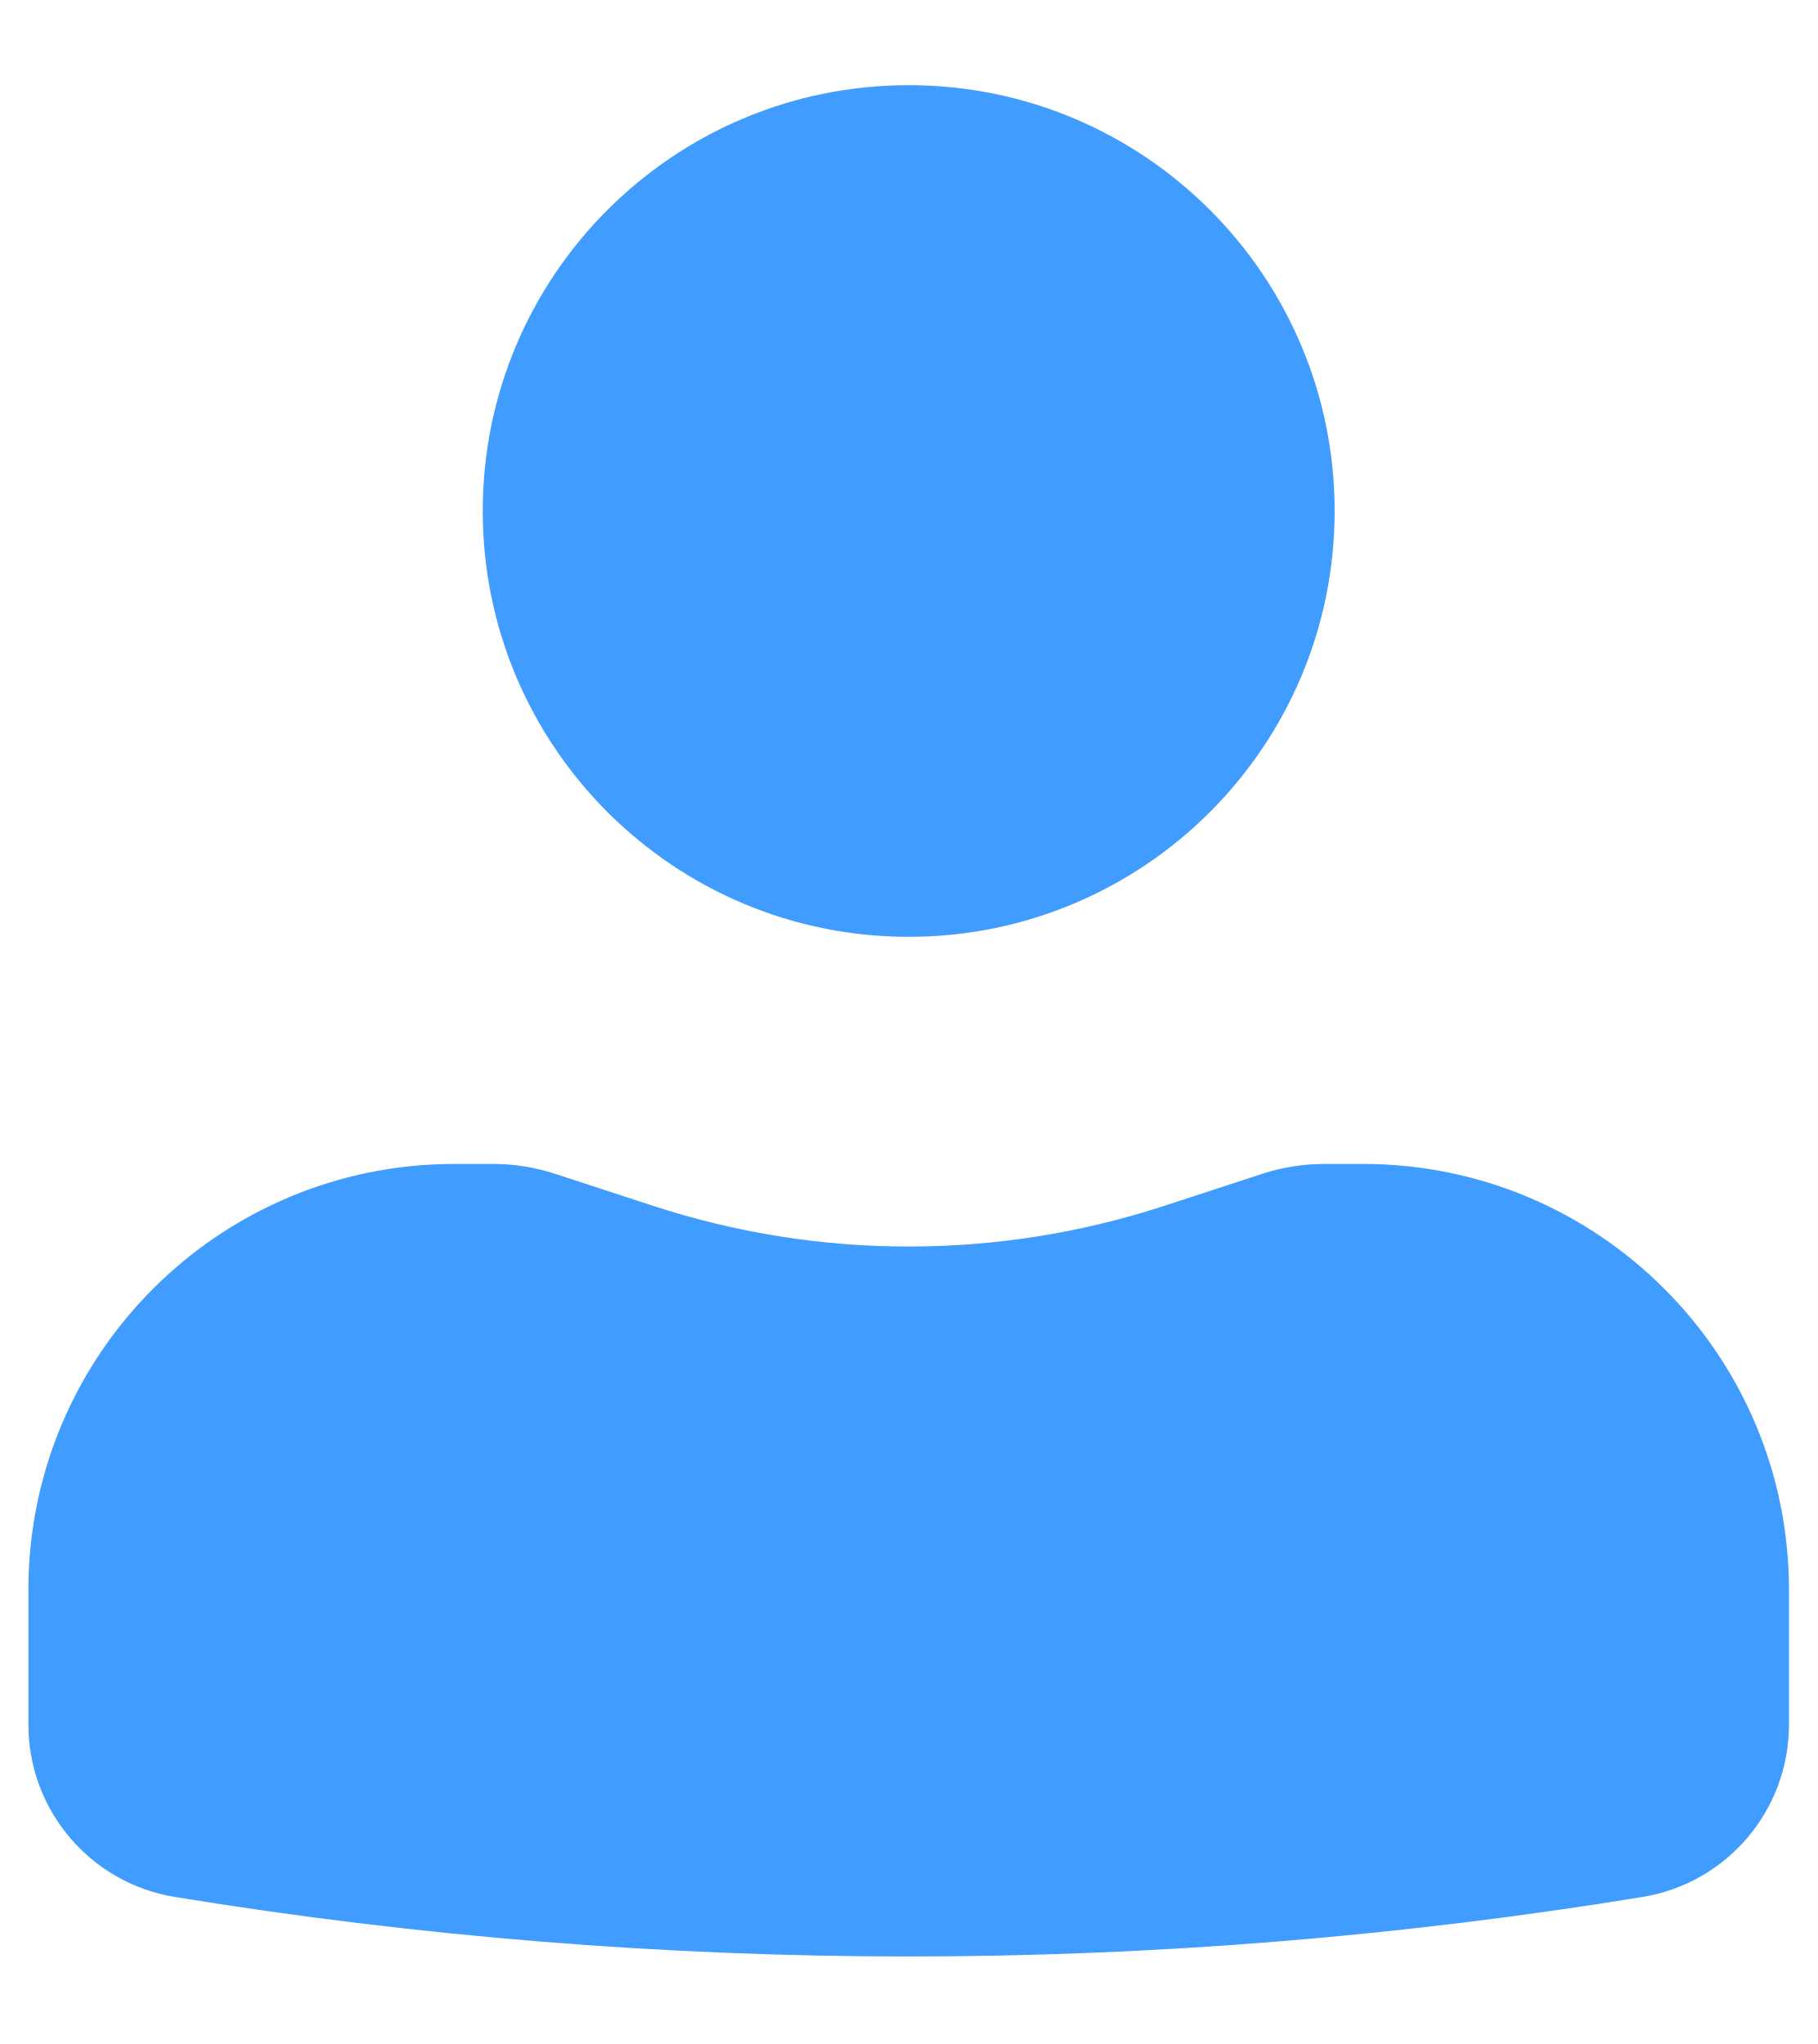
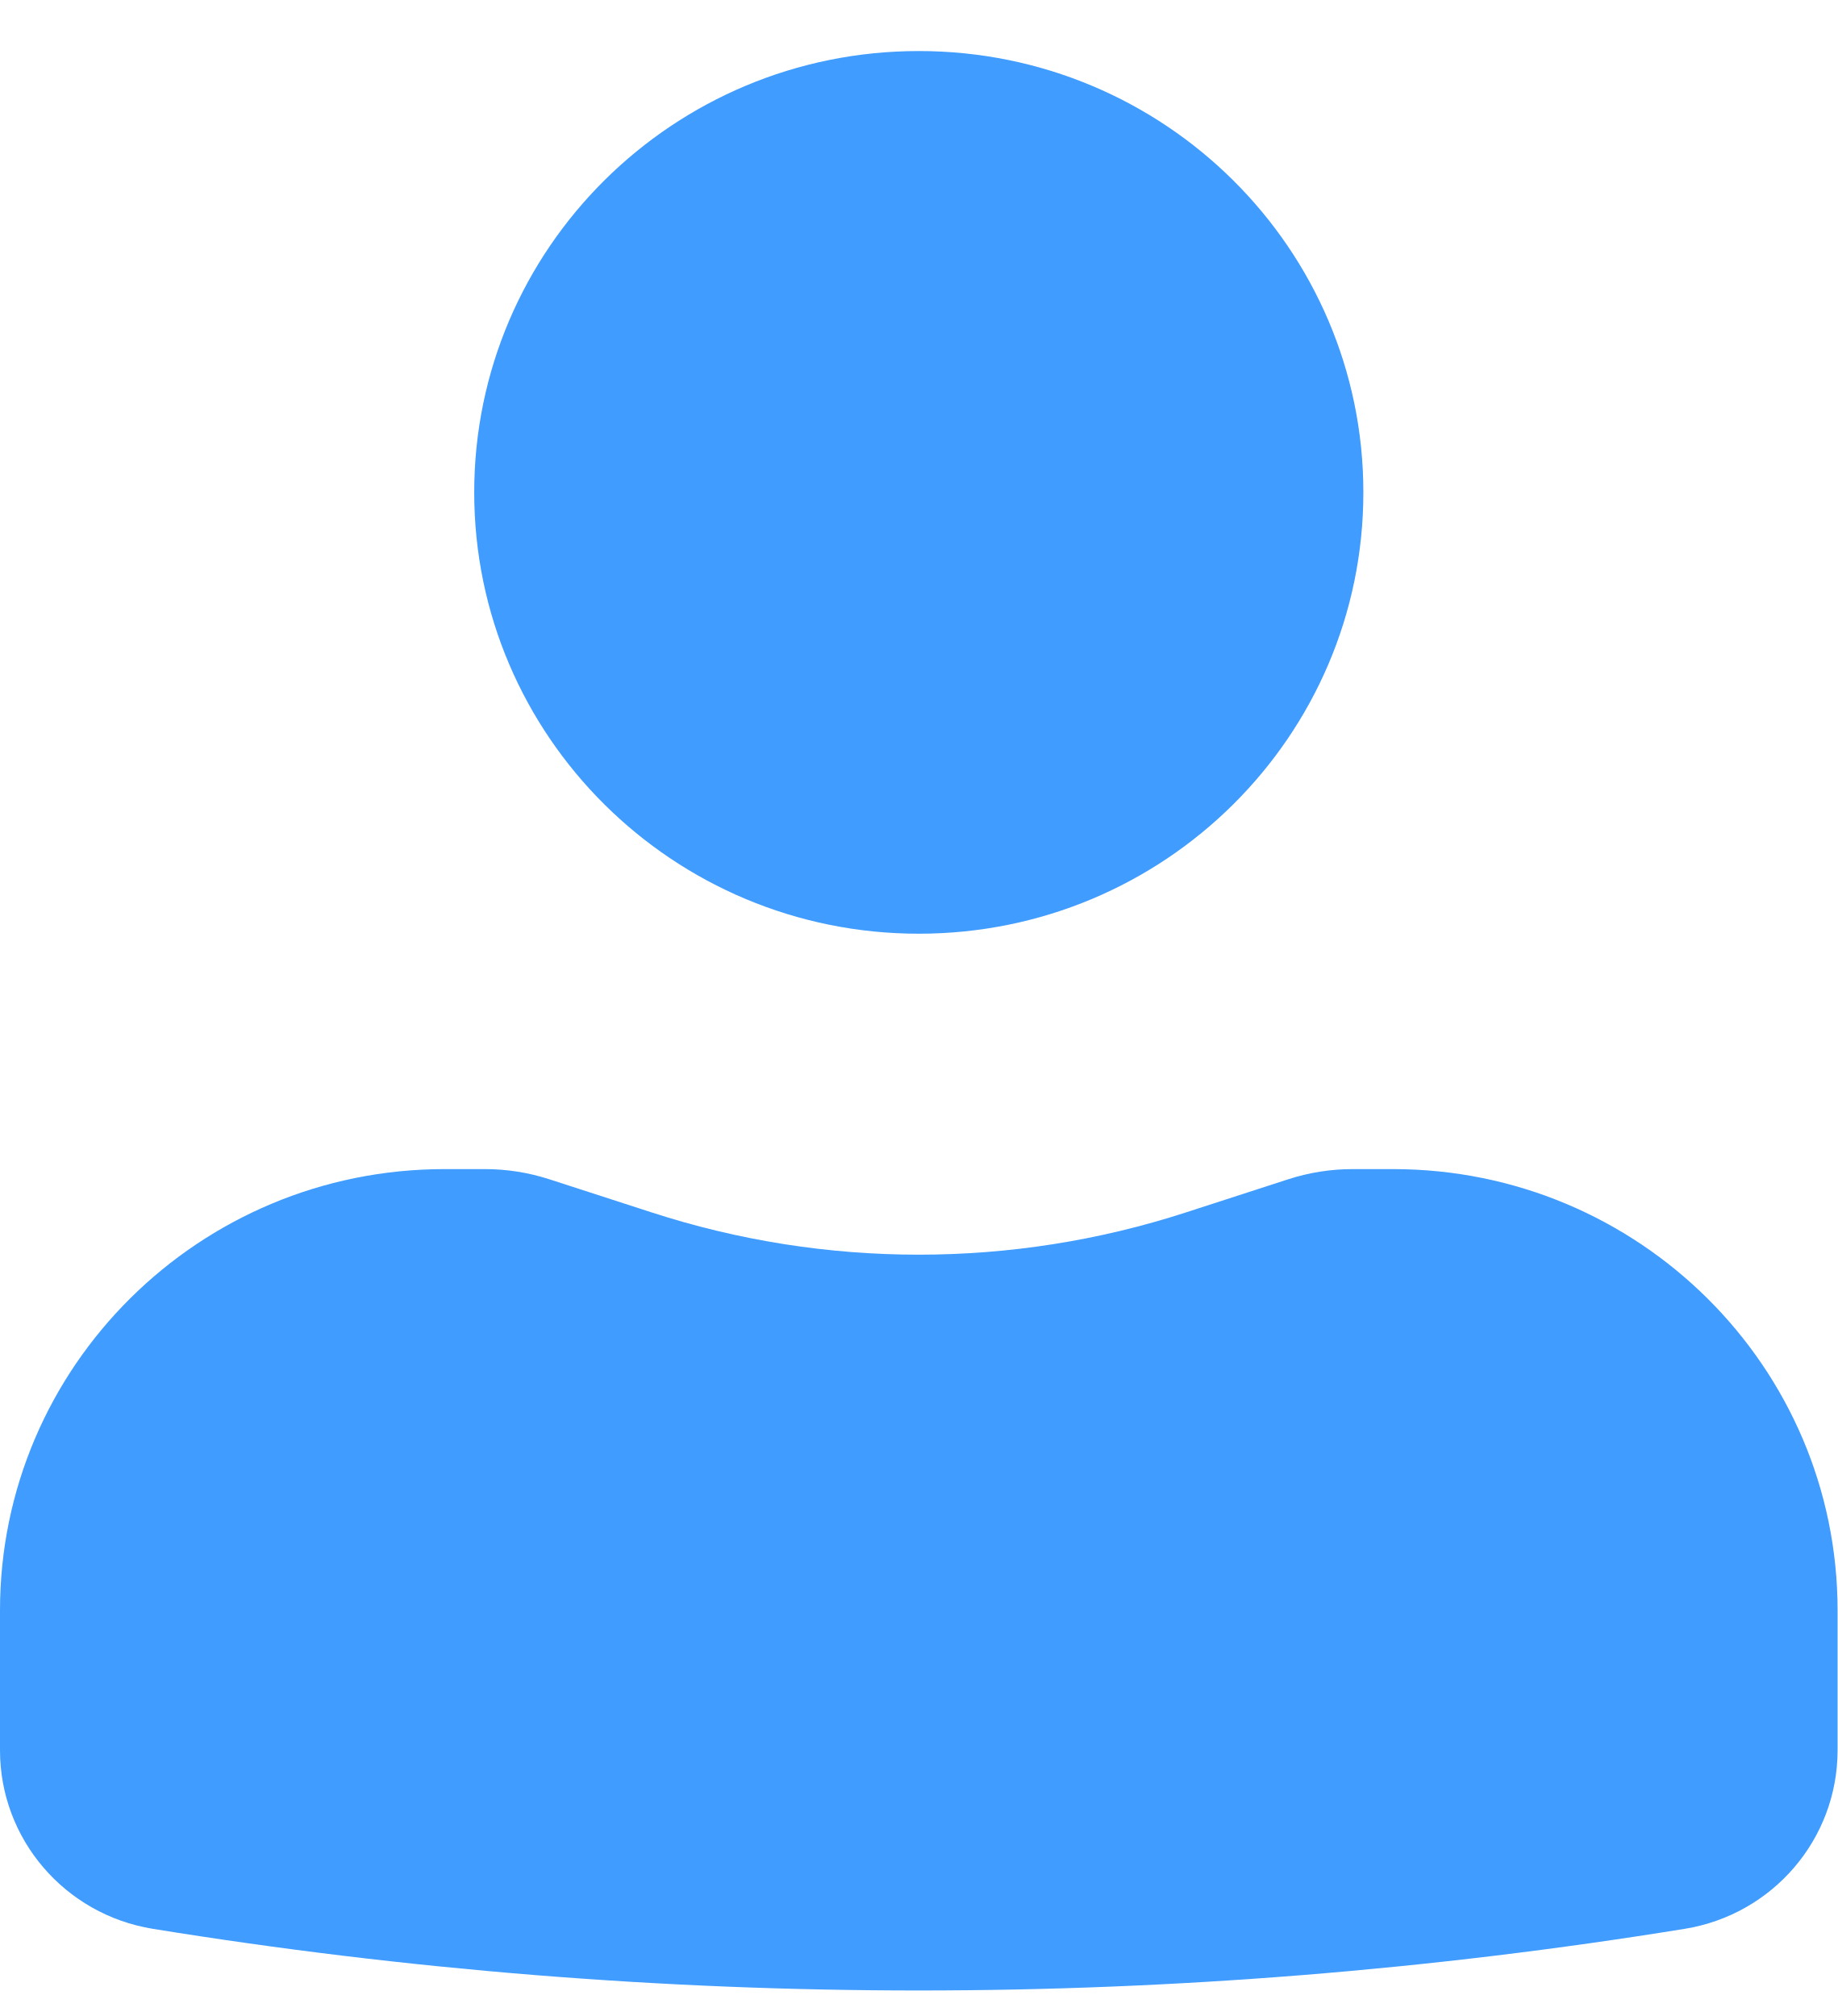
- <svg xmlns="http://www.w3.org/2000/svg" width="16" height="18" viewBox="0 0 16 18" fill="none">
-   <path d="M8 0.75C5.929 0.75 4.25 2.429 4.25 4.5C4.25 6.571 5.929 8.25 8 8.25C10.071 8.25 11.75 6.571 11.75 4.5C11.75 2.429 10.071 0.75 8 0.75Z" fill="#409CFF" />
-   <path d="M4 10.25C1.929 10.25 0.25 11.929 0.25 14V15.188C0.25 15.941 0.796 16.584 1.539 16.705C5.818 17.404 10.182 17.404 14.461 16.705C15.204 16.584 15.75 15.941 15.75 15.188V14C15.75 11.929 14.071 10.25 12 10.25H11.659C11.475 10.25 11.291 10.279 11.116 10.336L10.25 10.619C8.788 11.097 7.212 11.097 5.75 10.619L4.884 10.336C4.709 10.279 4.525 10.25 4.341 10.25H4Z" fill="#409CFF" />
+ <svg xmlns="http://www.w3.org/2000/svg" width="72" height="79" viewBox="0 0 72 79" fill="none">
+   <path d="M36 2C26.38 2 18.581 9.743 18.581 19.295C18.581 28.846 26.38 36.589 36 36.589C45.62 36.589 53.419 28.846 53.419 19.295C53.419 9.743 45.62 2 36 2Z" fill="#409CFF" />
+   <path d="M17.419 45.813C7.799 45.813 0 53.556 0 63.108V68.588C0 72.062 2.536 75.024 5.989 75.584C25.865 78.805 46.135 78.805 66.011 75.584C69.464 75.024 72 72.062 72 68.588V63.108C72 53.556 64.201 45.813 54.581 45.813H52.997C52.14 45.813 51.289 45.948 50.474 46.212L46.453 47.515C39.661 49.717 32.339 49.717 25.547 47.515L21.526 46.212C20.711 45.948 19.86 45.813 19.003 45.813H17.419Z" fill="#409CFF" />
</svg>
